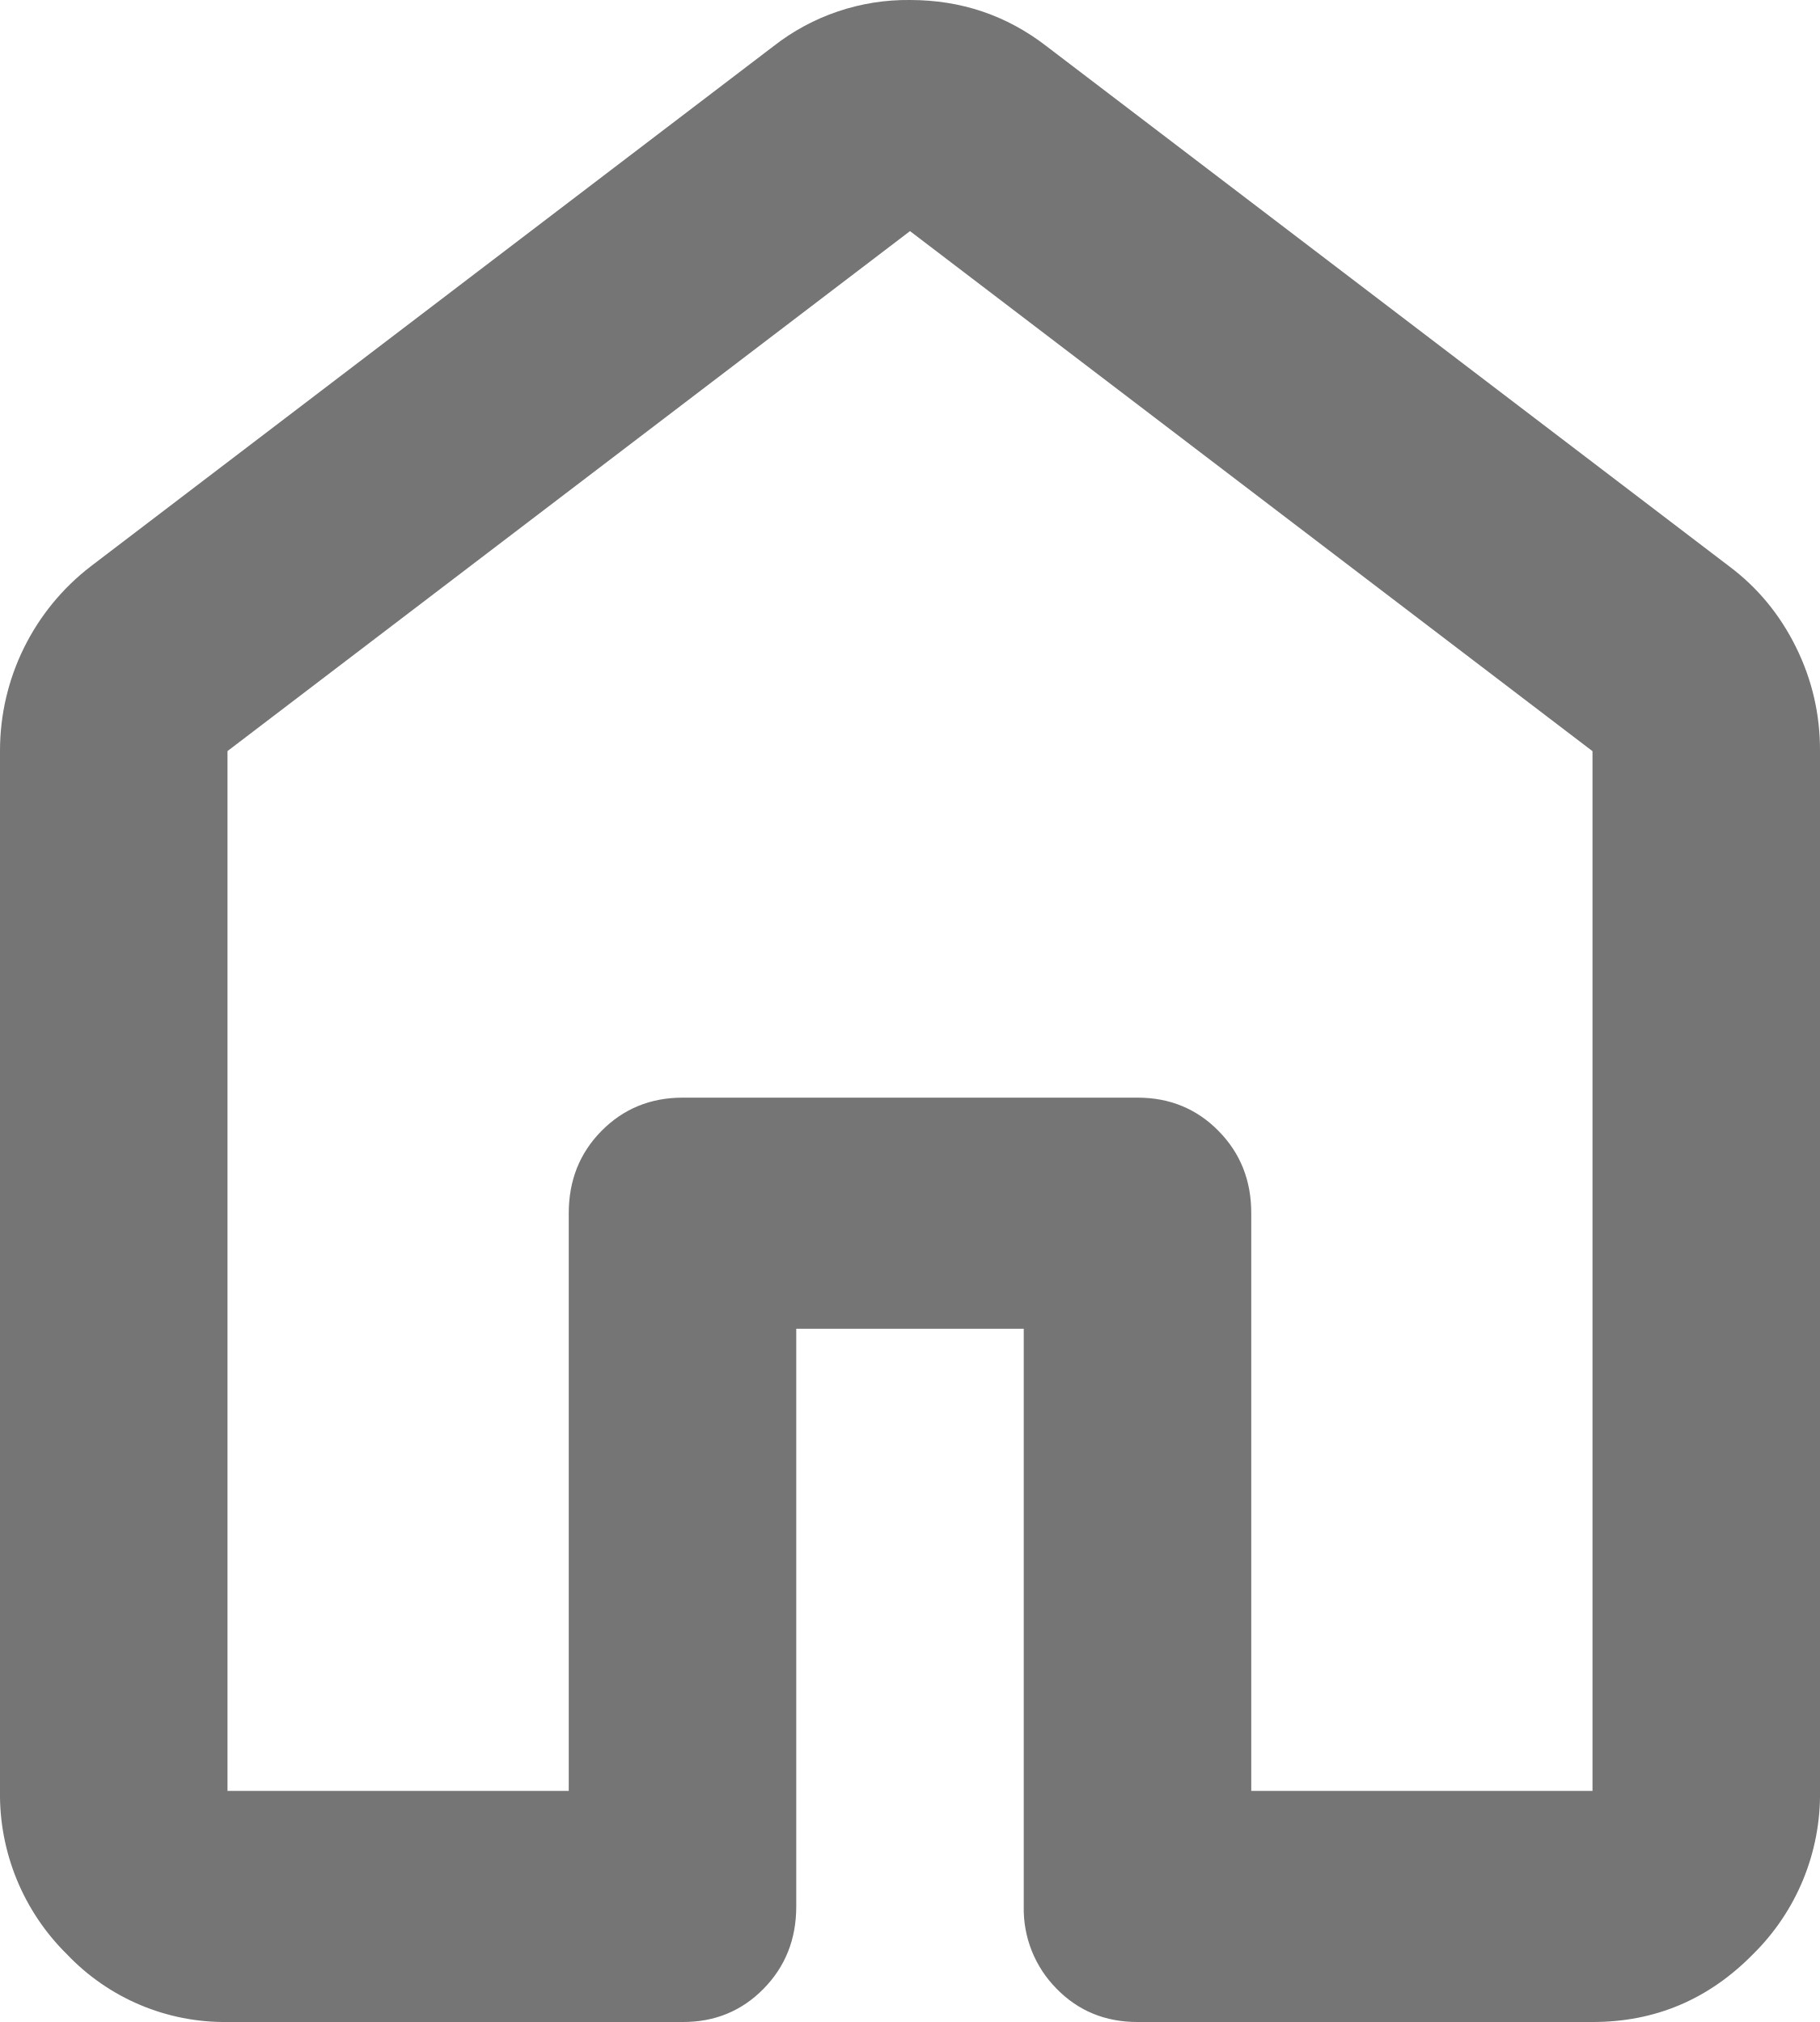
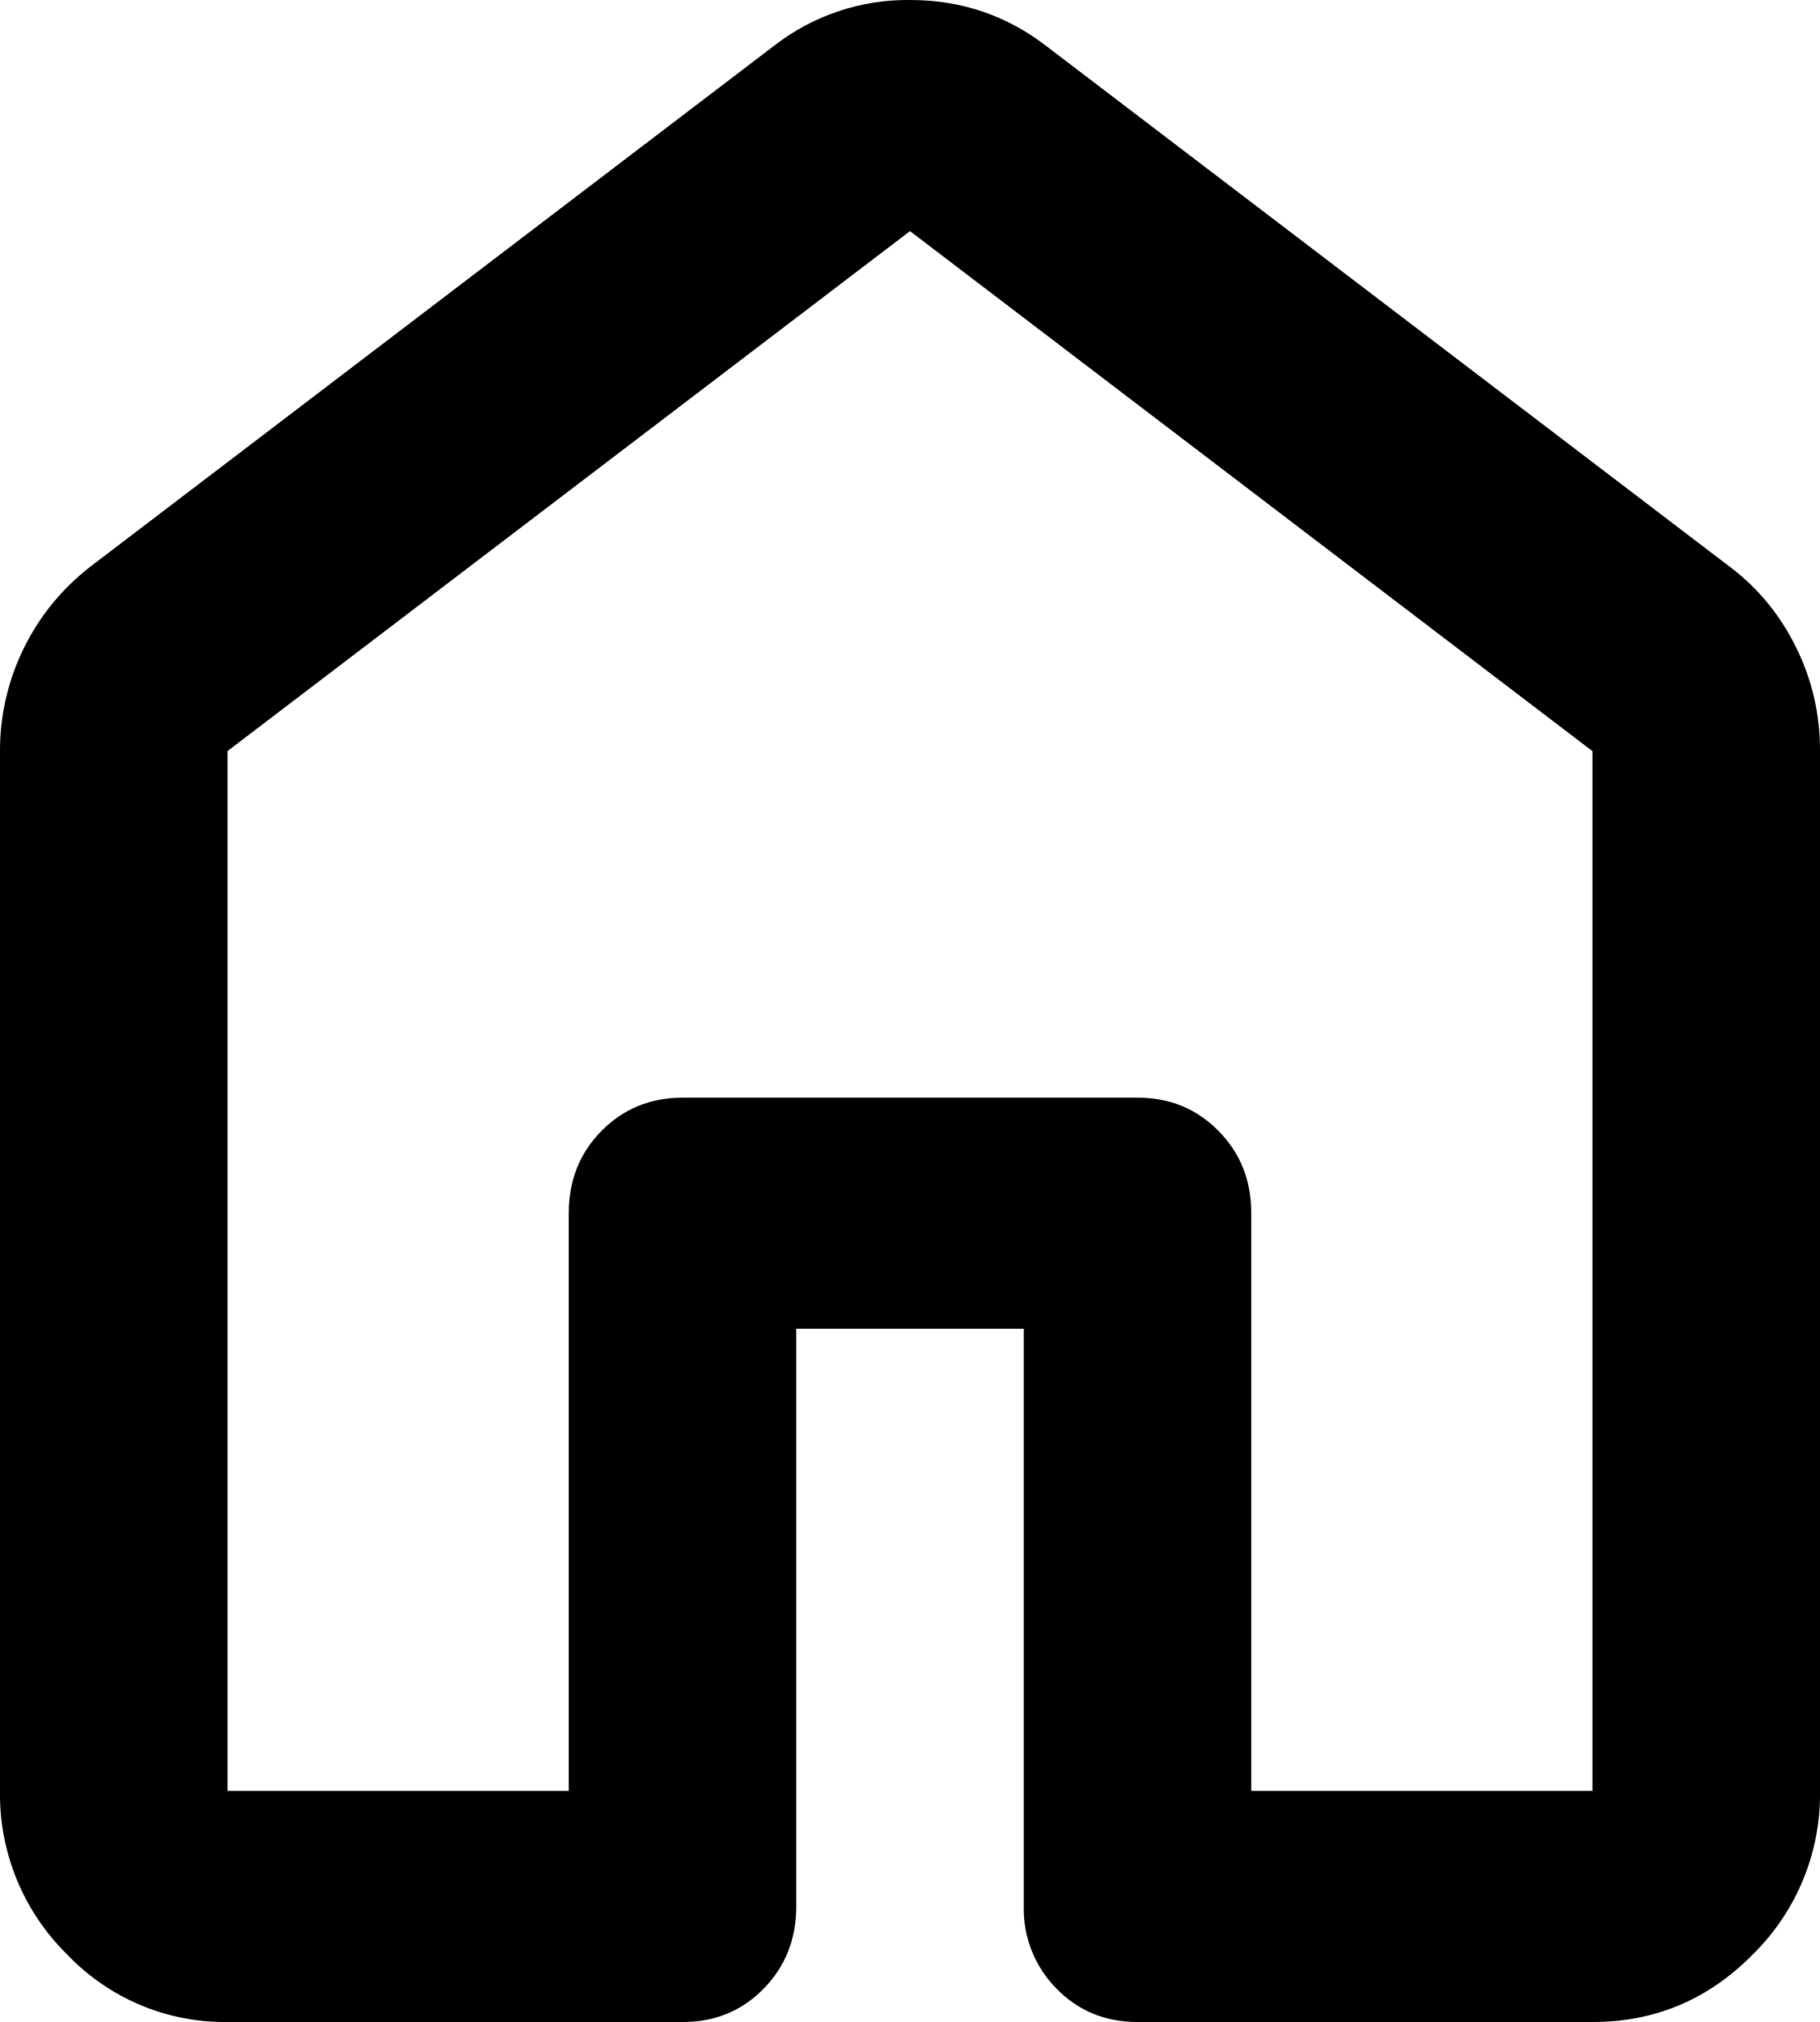
<svg xmlns="http://www.w3.org/2000/svg" fill="none" viewBox="0 0 18 20">
-   <path fill="#757575" d="M2.25 17.714h3.375V12q0-.486.324-.814t.801-.329h4.5q.478 0 .802.33.324.329.323.813v5.714h3.375V7.43L9 2.286 2.25 7.429zm-2.25 0V7.43A2.3 2.3 0 0 1 .9 5.6L7.65.457A2.15 2.15 0 0 1 9 0q.759 0 1.35.457L17.1 5.6q.422.315.662.8T18 7.429v10.285a2.22 2.22 0 0 1-.662 1.615q-.66.672-1.588.671h-4.5q-.479 0-.801-.33a1.12 1.12 0 0 1-.324-.813v-5.714h-2.25v5.714q0 .486-.324.815-.324.33-.801.328h-4.5a2.15 2.15 0 0 1-1.588-.67A2.22 2.22 0 0 1 0 17.713" />
+   <path fill="currentColor" d="M2.25 17.714h3.375V12q0-.486.324-.814t.801-.329h4.5q.478 0 .802.33.324.329.323.813v5.714h3.375V7.43L9 2.286 2.25 7.429zm-2.25 0V7.43A2.3 2.3 0 0 1 .9 5.6L7.65.457A2.15 2.15 0 0 1 9 0q.759 0 1.35.457L17.1 5.6q.422.315.662.8T18 7.429v10.285a2.22 2.22 0 0 1-.662 1.615q-.66.672-1.588.671h-4.5q-.479 0-.801-.33a1.12 1.12 0 0 1-.324-.813v-5.714h-2.25v5.714q0 .486-.324.815-.324.33-.801.328h-4.5a2.15 2.15 0 0 1-1.588-.67A2.22 2.22 0 0 1 0 17.713" />
</svg>
